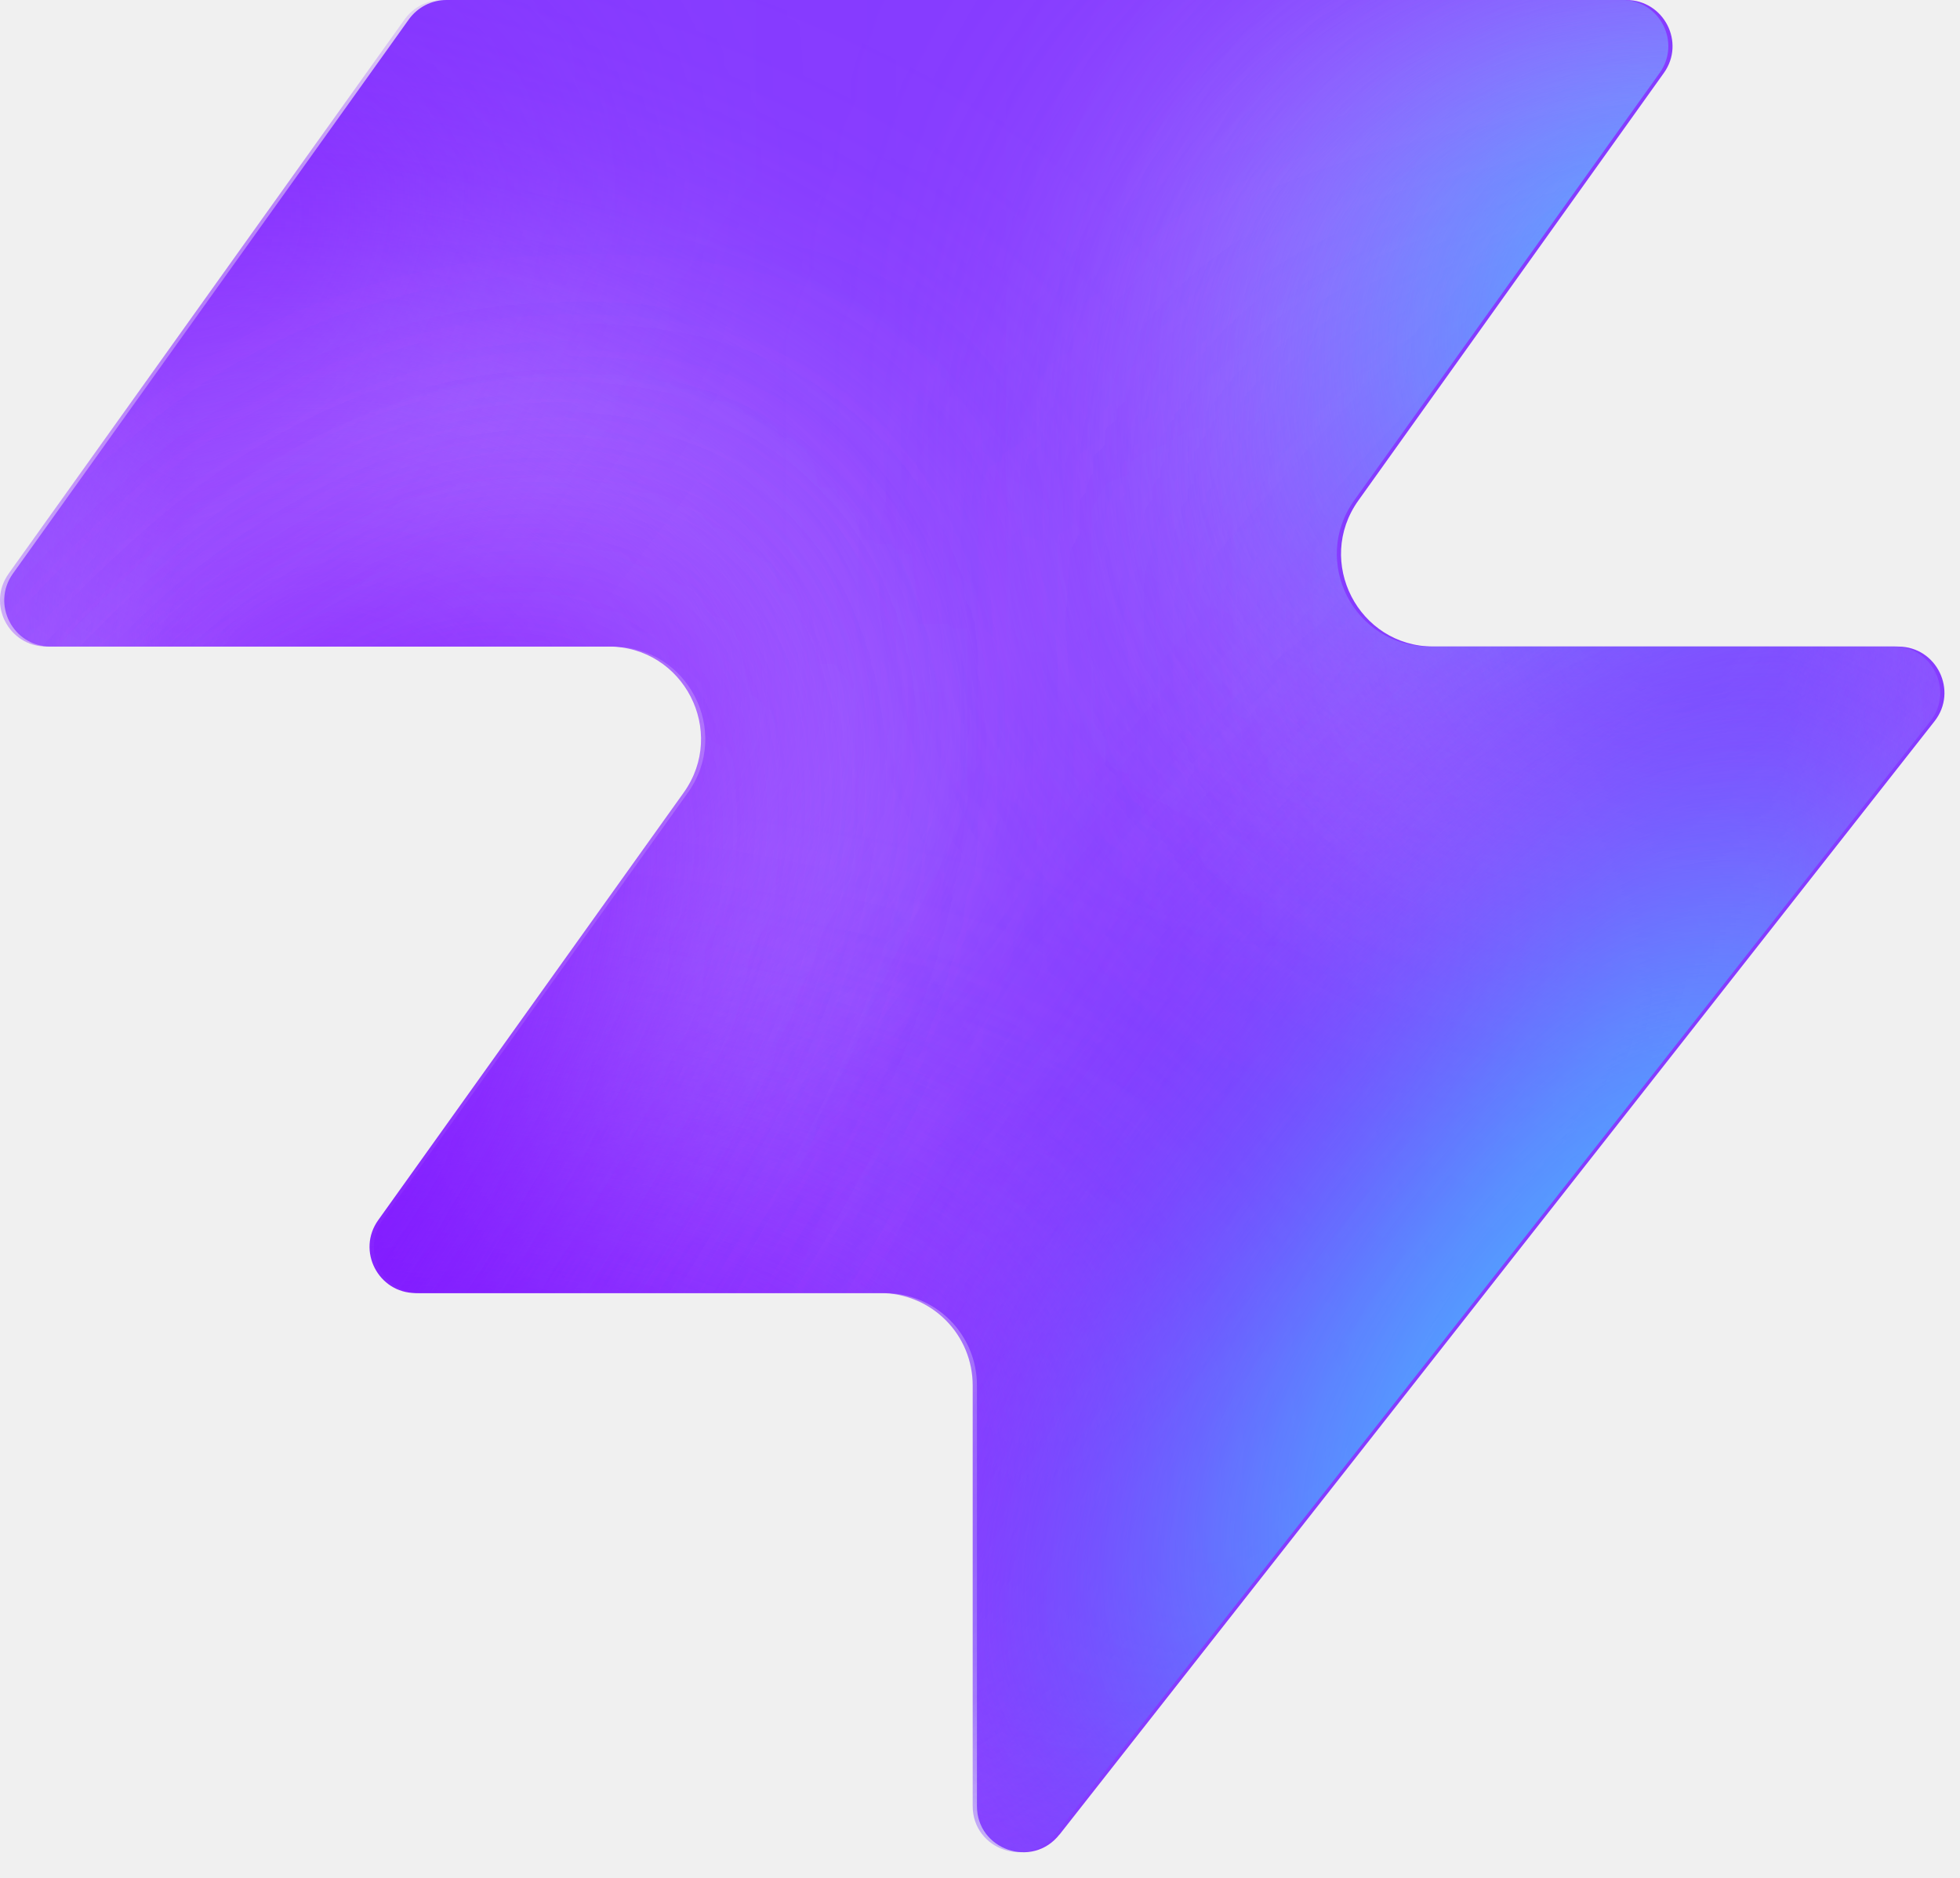
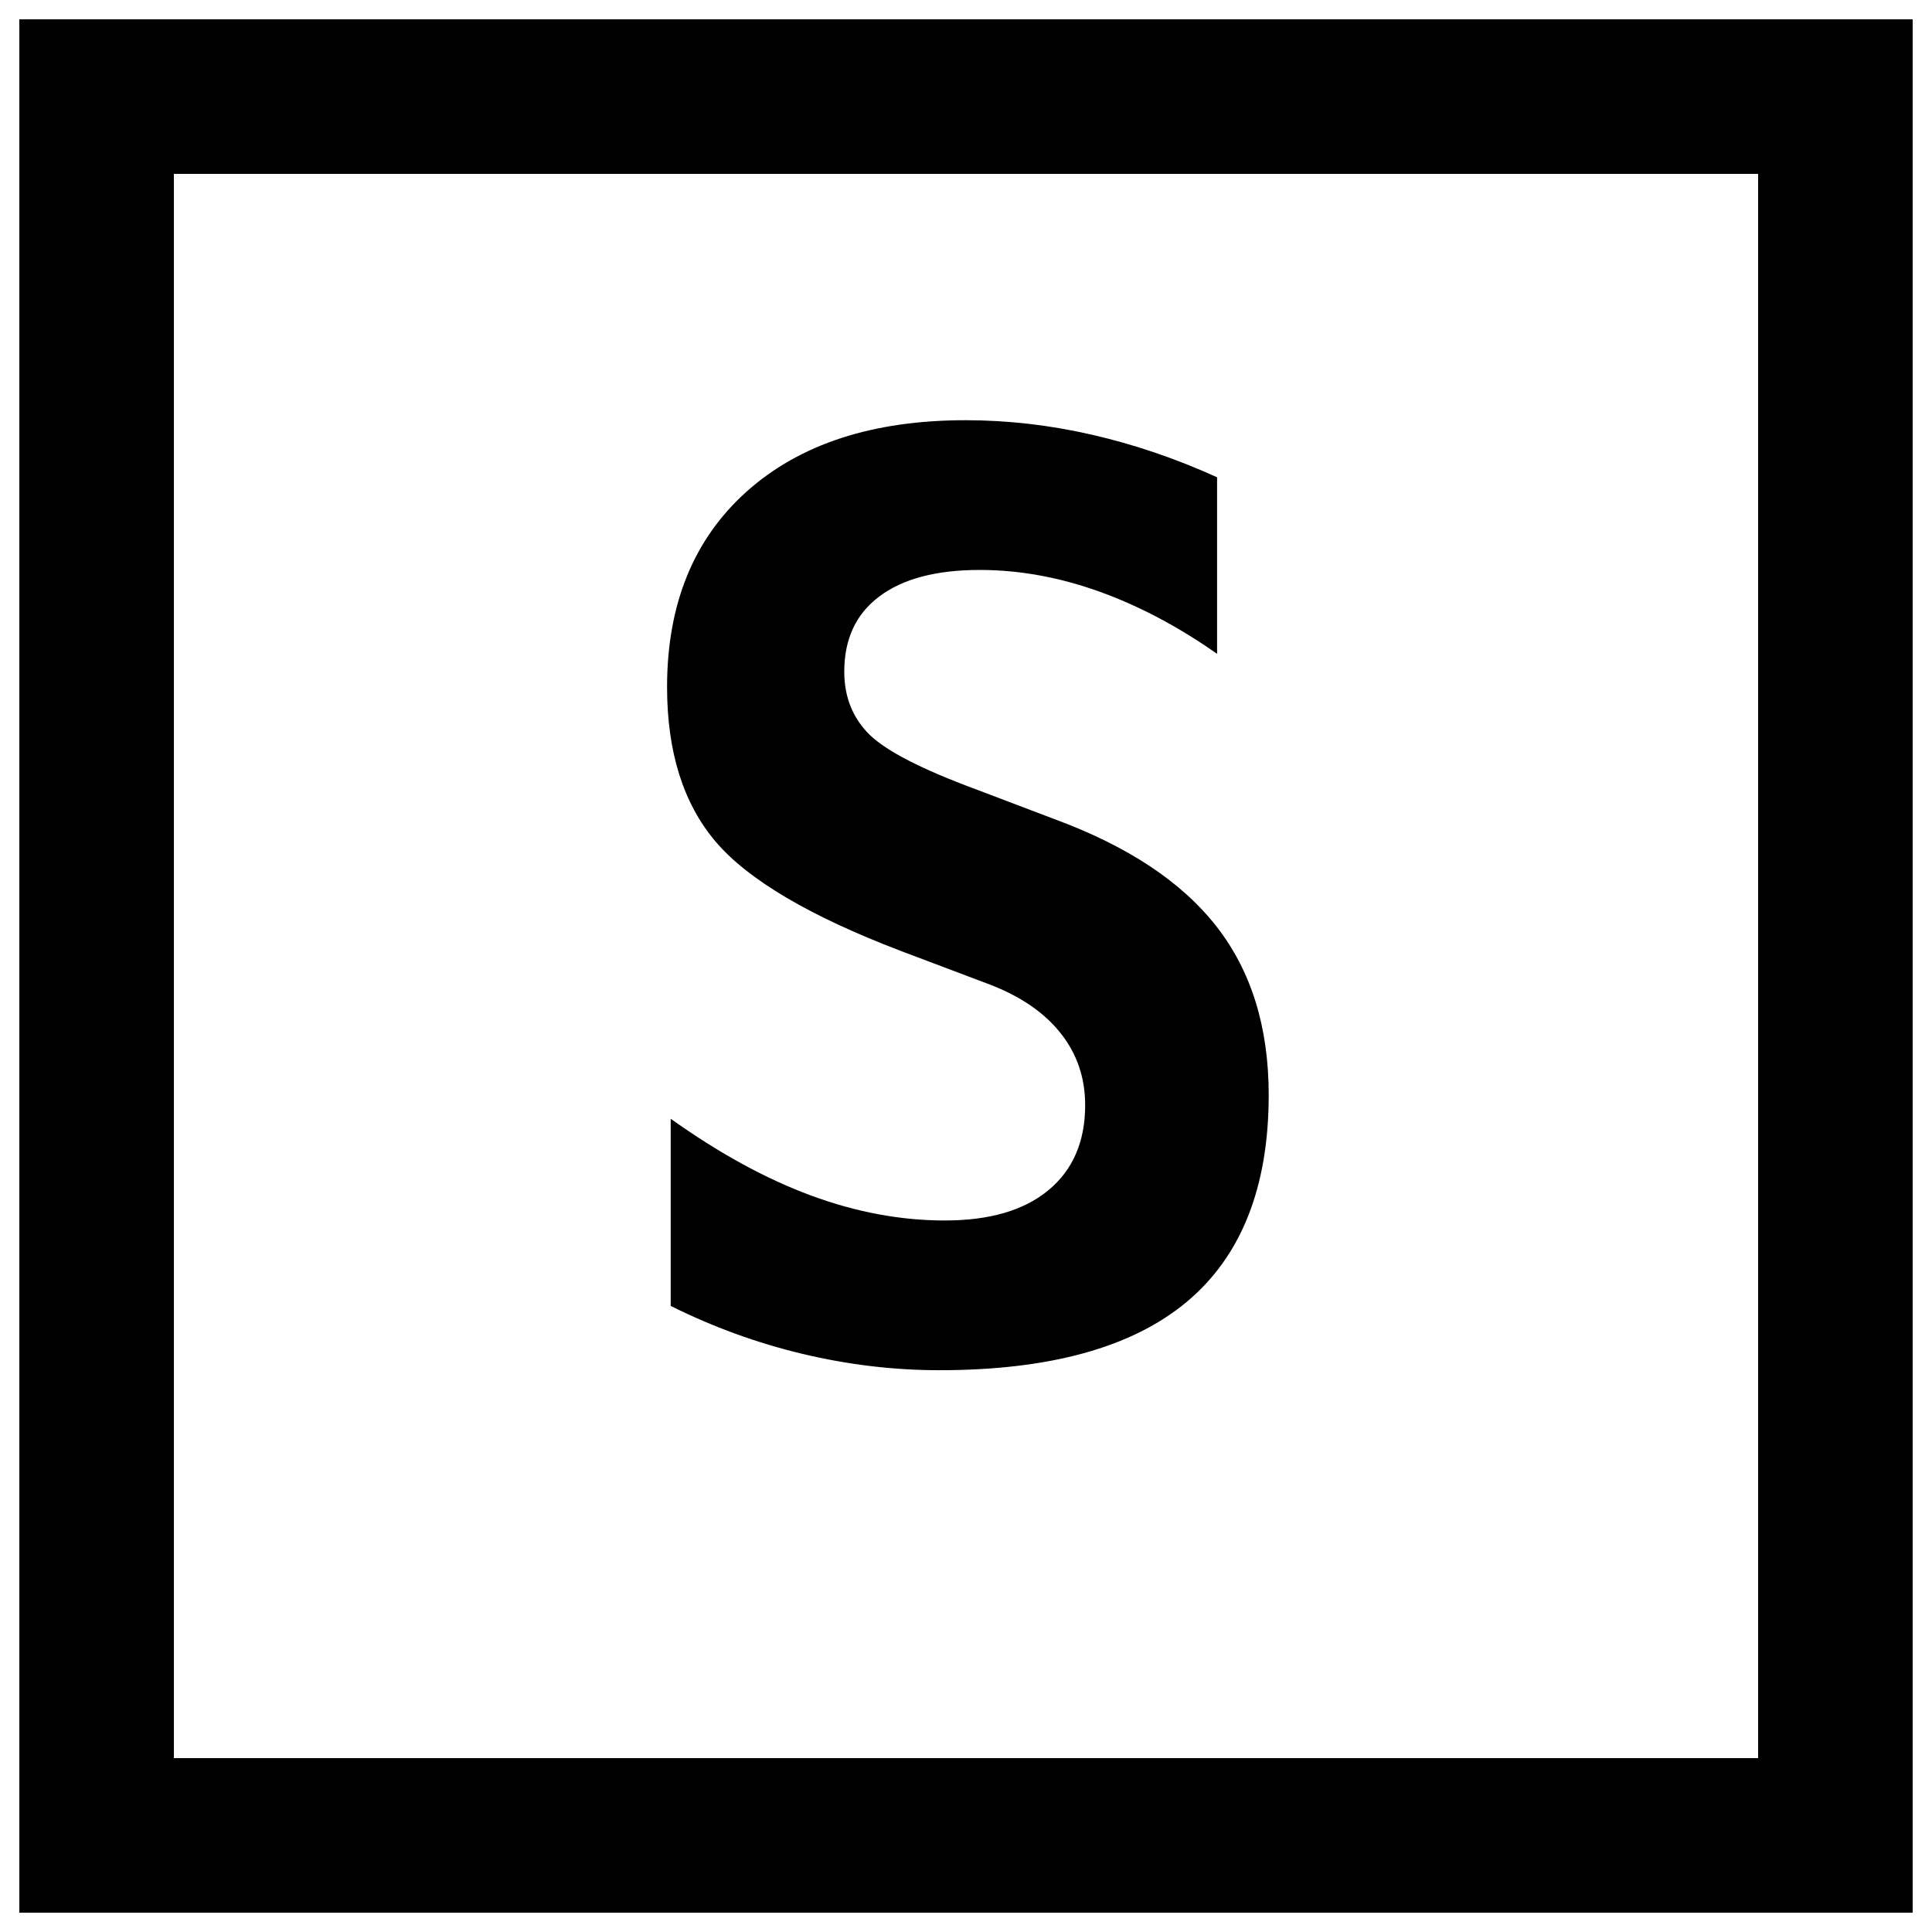
- <svg xmlns="http://www.w3.org/2000/svg" width="48" height="46" fill="none" viewBox="0 0 48 46">
-   <path fill="#863bff" d="M25.946 44.938c-.664.845-2.021.375-2.021-.698V33.937a2.26 2.26 0 0 0-2.262-2.262H10.287c-.92 0-1.456-1.04-.92-1.788l7.48-10.471c1.07-1.497 0-3.578-1.842-3.578H1.237c-.92 0-1.456-1.04-.92-1.788L10.013.474c.214-.297.556-.474.92-.474h28.894c.92 0 1.456 1.04.92 1.788l-7.48 10.471c-1.07 1.498 0 3.579 1.842 3.579h11.377c.943 0 1.473 1.088.89 1.83L25.947 44.94z" style="fill:#863bff;fill:color(display-p3 .525 .23 1);fill-opacity:1" />
-   <mask id="a" width="48" height="46" x="0" y="0" maskUnits="userSpaceOnUse" style="mask-type:alpha">
-     <path fill="#000" d="M25.842 44.938c-.664.844-2.021.375-2.021-.698V33.937a2.26 2.26 0 0 0-2.262-2.262H10.183c-.92 0-1.456-1.04-.92-1.788l7.48-10.471c1.07-1.498 0-3.579-1.842-3.579H1.133c-.92 0-1.456-1.04-.92-1.787L9.91.473c.214-.297.556-.474.92-.474h28.894c.92 0 1.456 1.04.92 1.788l-7.48 10.471c-1.07 1.498 0 3.578 1.842 3.578h11.377c.943 0 1.473 1.088.89 1.832L25.843 44.94z" style="fill:#000;fill-opacity:1" />
-   </mask>
-   <g mask="url(#a)">
-     <g filter="url(#b)">
-       <ellipse cx="5.508" cy="14.704" fill="#ede6ff" rx="5.508" ry="14.704" style="fill:#ede6ff;fill:color(display-p3 .927 .903 1);fill-opacity:1" transform="matrix(.00324 1 1 -.00324 -4.47 31.516)" />
-     </g>
-     <g filter="url(#c)">
-       <ellipse cx="10.399" cy="29.851" fill="#ede6ff" rx="10.399" ry="29.851" style="fill:#ede6ff;fill:color(display-p3 .927 .903 1);fill-opacity:1" transform="matrix(.00324 1 1 -.00324 -39.328 7.883)" />
-     </g>
-     <g filter="url(#d)">
-       <ellipse cx="5.508" cy="30.487" fill="#7e14ff" rx="5.508" ry="30.487" style="fill:#7e14ff;fill:color(display-p3 .492 .077 1);fill-opacity:1" transform="rotate(89.814 -25.913 -14.639)scale(1 -1)" />
-     </g>
-     <g filter="url(#e)">
-       <ellipse cx="5.508" cy="30.599" fill="#7e14ff" rx="5.508" ry="30.599" style="fill:#7e14ff;fill:color(display-p3 .492 .077 1);fill-opacity:1" transform="rotate(89.814 -32.644 -3.334)scale(1 -1)" />
-     </g>
-     <g filter="url(#f)">
-       <ellipse cx="5.508" cy="30.599" fill="#7e14ff" rx="5.508" ry="30.599" style="fill:#7e14ff;fill:color(display-p3 .492 .077 1);fill-opacity:1" transform="matrix(.00324 1 1 -.00324 -34.34 30.47)" />
-     </g>
-     <g filter="url(#g)">
-       <ellipse cx="14.072" cy="22.078" fill="#ede6ff" rx="14.072" ry="22.078" style="fill:#ede6ff;fill:color(display-p3 .927 .903 1);fill-opacity:1" transform="rotate(93.35 24.506 48.493)scale(-1 1)" />
-     </g>
-     <g filter="url(#h)">
-       <ellipse cx="3.47" cy="21.501" fill="#7e14ff" rx="3.47" ry="21.501" style="fill:#7e14ff;fill:color(display-p3 .492 .077 1);fill-opacity:1" transform="rotate(89.009 28.708 47.59)scale(-1 1)" />
-     </g>
-     <g filter="url(#i)">
-       <ellipse cx="3.47" cy="21.501" fill="#7e14ff" rx="3.47" ry="21.501" style="fill:#7e14ff;fill:color(display-p3 .492 .077 1);fill-opacity:1" transform="rotate(89.009 28.708 47.59)scale(-1 1)" />
-     </g>
-     <g filter="url(#j)">
-       <ellipse cx=".387" cy="8.972" fill="#7e14ff" rx="4.407" ry="29.108" style="fill:#7e14ff;fill:color(display-p3 .492 .077 1);fill-opacity:1" transform="rotate(39.51 .387 8.972)" />
-     </g>
-     <g filter="url(#k)">
-       <ellipse cx="47.523" cy="-6.092" fill="#7e14ff" rx="4.407" ry="29.108" style="fill:#7e14ff;fill:color(display-p3 .492 .077 1);fill-opacity:1" transform="rotate(37.892 47.523 -6.092)" />
-     </g>
-     <g filter="url(#l)">
-       <ellipse cx="41.412" cy="6.333" fill="#47bfff" rx="5.971" ry="9.665" style="fill:#47bfff;fill:color(display-p3 .28 .748 1);fill-opacity:1" transform="rotate(37.892 41.412 6.333)" />
-     </g>
-     <g filter="url(#m)">
-       <ellipse cx="-1.879" cy="38.332" fill="#7e14ff" rx="4.407" ry="29.108" style="fill:#7e14ff;fill:color(display-p3 .492 .077 1);fill-opacity:1" transform="rotate(37.892 -1.88 38.332)" />
-     </g>
-     <g filter="url(#n)">
-       <ellipse cx="-1.879" cy="38.332" fill="#7e14ff" rx="4.407" ry="29.108" style="fill:#7e14ff;fill:color(display-p3 .492 .077 1);fill-opacity:1" transform="rotate(37.892 -1.88 38.332)" />
-     </g>
-     <g filter="url(#o)">
-       <ellipse cx="35.651" cy="29.907" fill="#7e14ff" rx="4.407" ry="29.108" style="fill:#7e14ff;fill:color(display-p3 .492 .077 1);fill-opacity:1" transform="rotate(37.892 35.651 29.907)" />
-     </g>
-     <g filter="url(#p)">
-       <ellipse cx="38.418" cy="32.4" fill="#47bfff" rx="5.971" ry="15.297" style="fill:#47bfff;fill:color(display-p3 .28 .748 1);fill-opacity:1" transform="rotate(37.892 38.418 32.4)" />
-     </g>
-   </g>
-   <defs>
-     <filter id="b" width="60.045" height="41.654" x="-19.77" y="16.149" color-interpolation-filters="sRGB" filterUnits="userSpaceOnUse">
-       <feFlood flood-opacity="0" result="BackgroundImageFix" />
-       <feBlend in="SourceGraphic" in2="BackgroundImageFix" result="shape" />
-       <feGaussianBlur result="effect1_foregroundBlur_2002_17158" stdDeviation="7.659" />
-     </filter>
-     <filter id="c" width="90.34" height="51.437" x="-54.613" y="-7.533" color-interpolation-filters="sRGB" filterUnits="userSpaceOnUse">
-       <feFlood flood-opacity="0" result="BackgroundImageFix" />
-       <feBlend in="SourceGraphic" in2="BackgroundImageFix" result="shape" />
-       <feGaussianBlur result="effect1_foregroundBlur_2002_17158" stdDeviation="7.659" />
-     </filter>
-     <filter id="d" width="79.355" height="29.4" x="-49.64" y="2.03" color-interpolation-filters="sRGB" filterUnits="userSpaceOnUse">
-       <feFlood flood-opacity="0" result="BackgroundImageFix" />
-       <feBlend in="SourceGraphic" in2="BackgroundImageFix" result="shape" />
-       <feGaussianBlur result="effect1_foregroundBlur_2002_17158" stdDeviation="4.596" />
-     </filter>
-     <filter id="e" width="79.579" height="29.4" x="-45.045" y="20.029" color-interpolation-filters="sRGB" filterUnits="userSpaceOnUse">
-       <feFlood flood-opacity="0" result="BackgroundImageFix" />
-       <feBlend in="SourceGraphic" in2="BackgroundImageFix" result="shape" />
-       <feGaussianBlur result="effect1_foregroundBlur_2002_17158" stdDeviation="4.596" />
-     </filter>
-     <filter id="f" width="79.579" height="29.4" x="-43.513" y="21.178" color-interpolation-filters="sRGB" filterUnits="userSpaceOnUse">
-       <feFlood flood-opacity="0" result="BackgroundImageFix" />
-       <feBlend in="SourceGraphic" in2="BackgroundImageFix" result="shape" />
-       <feGaussianBlur result="effect1_foregroundBlur_2002_17158" stdDeviation="4.596" />
-     </filter>
-     <filter id="g" width="74.749" height="58.852" x="15.756" y="-17.901" color-interpolation-filters="sRGB" filterUnits="userSpaceOnUse">
-       <feFlood flood-opacity="0" result="BackgroundImageFix" />
-       <feBlend in="SourceGraphic" in2="BackgroundImageFix" result="shape" />
-       <feGaussianBlur result="effect1_foregroundBlur_2002_17158" stdDeviation="7.659" />
-     </filter>
-     <filter id="h" width="61.377" height="25.362" x="23.548" y="2.284" color-interpolation-filters="sRGB" filterUnits="userSpaceOnUse">
-       <feFlood flood-opacity="0" result="BackgroundImageFix" />
-       <feBlend in="SourceGraphic" in2="BackgroundImageFix" result="shape" />
-       <feGaussianBlur result="effect1_foregroundBlur_2002_17158" stdDeviation="4.596" />
-     </filter>
-     <filter id="i" width="61.377" height="25.362" x="23.548" y="2.284" color-interpolation-filters="sRGB" filterUnits="userSpaceOnUse">
-       <feFlood flood-opacity="0" result="BackgroundImageFix" />
-       <feBlend in="SourceGraphic" in2="BackgroundImageFix" result="shape" />
-       <feGaussianBlur result="effect1_foregroundBlur_2002_17158" stdDeviation="4.596" />
-     </filter>
-     <filter id="j" width="56.045" height="63.649" x="-27.636" y="-22.853" color-interpolation-filters="sRGB" filterUnits="userSpaceOnUse">
-       <feFlood flood-opacity="0" result="BackgroundImageFix" />
-       <feBlend in="SourceGraphic" in2="BackgroundImageFix" result="shape" />
-       <feGaussianBlur result="effect1_foregroundBlur_2002_17158" stdDeviation="4.596" />
-     </filter>
-     <filter id="k" width="54.814" height="64.646" x="20.116" y="-38.415" color-interpolation-filters="sRGB" filterUnits="userSpaceOnUse">
-       <feFlood flood-opacity="0" result="BackgroundImageFix" />
-       <feBlend in="SourceGraphic" in2="BackgroundImageFix" result="shape" />
-       <feGaussianBlur result="effect1_foregroundBlur_2002_17158" stdDeviation="4.596" />
-     </filter>
-     <filter id="l" width="33.541" height="35.313" x="24.641" y="-11.323" color-interpolation-filters="sRGB" filterUnits="userSpaceOnUse">
-       <feFlood flood-opacity="0" result="BackgroundImageFix" />
-       <feBlend in="SourceGraphic" in2="BackgroundImageFix" result="shape" />
-       <feGaussianBlur result="effect1_foregroundBlur_2002_17158" stdDeviation="4.596" />
-     </filter>
-     <filter id="m" width="54.814" height="64.646" x="-29.286" y="6.009" color-interpolation-filters="sRGB" filterUnits="userSpaceOnUse">
-       <feFlood flood-opacity="0" result="BackgroundImageFix" />
-       <feBlend in="SourceGraphic" in2="BackgroundImageFix" result="shape" />
-       <feGaussianBlur result="effect1_foregroundBlur_2002_17158" stdDeviation="4.596" />
-     </filter>
-     <filter id="n" width="54.814" height="64.646" x="-29.286" y="6.009" color-interpolation-filters="sRGB" filterUnits="userSpaceOnUse">
-       <feFlood flood-opacity="0" result="BackgroundImageFix" />
-       <feBlend in="SourceGraphic" in2="BackgroundImageFix" result="shape" />
-       <feGaussianBlur result="effect1_foregroundBlur_2002_17158" stdDeviation="4.596" />
-     </filter>
-     <filter id="o" width="54.814" height="64.646" x="8.244" y="-2.416" color-interpolation-filters="sRGB" filterUnits="userSpaceOnUse">
-       <feFlood flood-opacity="0" result="BackgroundImageFix" />
-       <feBlend in="SourceGraphic" in2="BackgroundImageFix" result="shape" />
-       <feGaussianBlur result="effect1_foregroundBlur_2002_17158" stdDeviation="4.596" />
-     </filter>
-     <filter id="p" width="39.409" height="43.623" x="18.713" y="10.588" color-interpolation-filters="sRGB" filterUnits="userSpaceOnUse">
-       <feFlood flood-opacity="0" result="BackgroundImageFix" />
-       <feBlend in="SourceGraphic" in2="BackgroundImageFix" result="shape" />
-       <feGaussianBlur result="effect1_foregroundBlur_2002_17158" stdDeviation="4.596" />
-     </filter>
-   </defs>
+ <svg xmlns="http://www.w3.org/2000/svg" viewBox="0 0 100 100">
+   <rect width="100" height="100" fill="white" />
+   <rect x="5" y="5" width="90" height="90" fill="white" stroke="black" stroke-width="8" />
+   <text x="50" y="70" font-family="monospace" font-size="65" font-weight="bold" fill="black" text-anchor="middle">S</text>
</svg>
